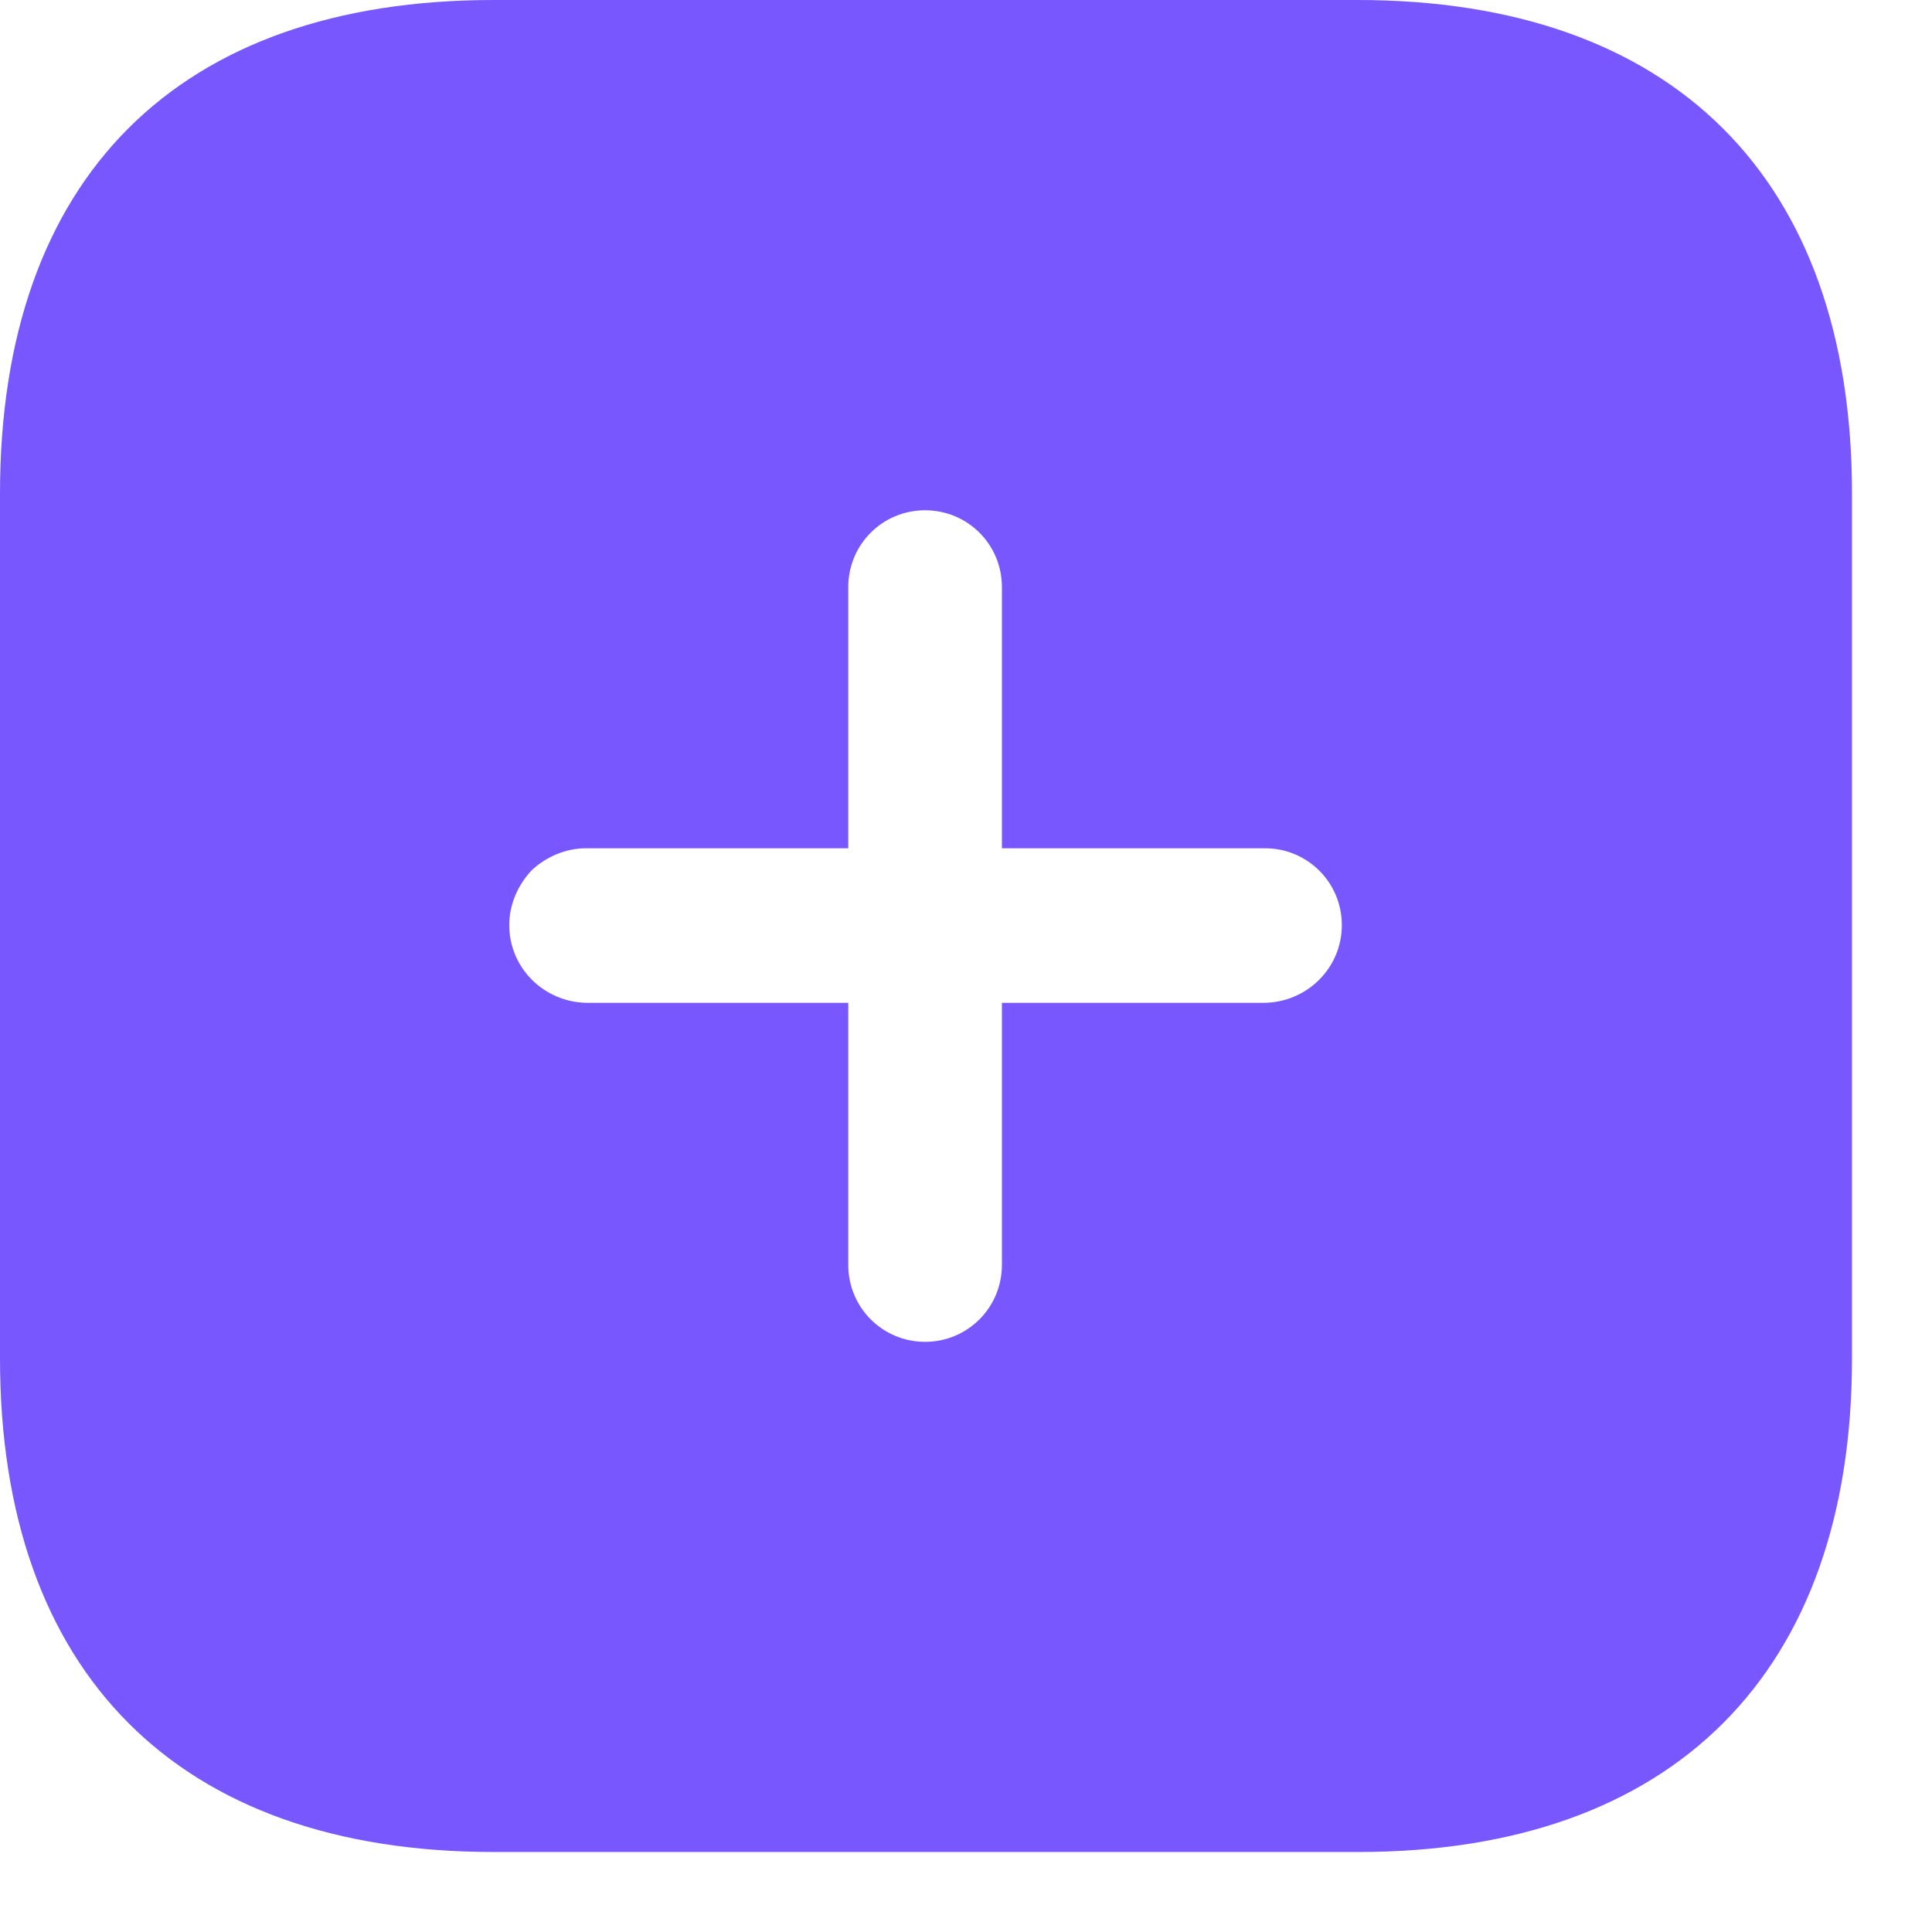
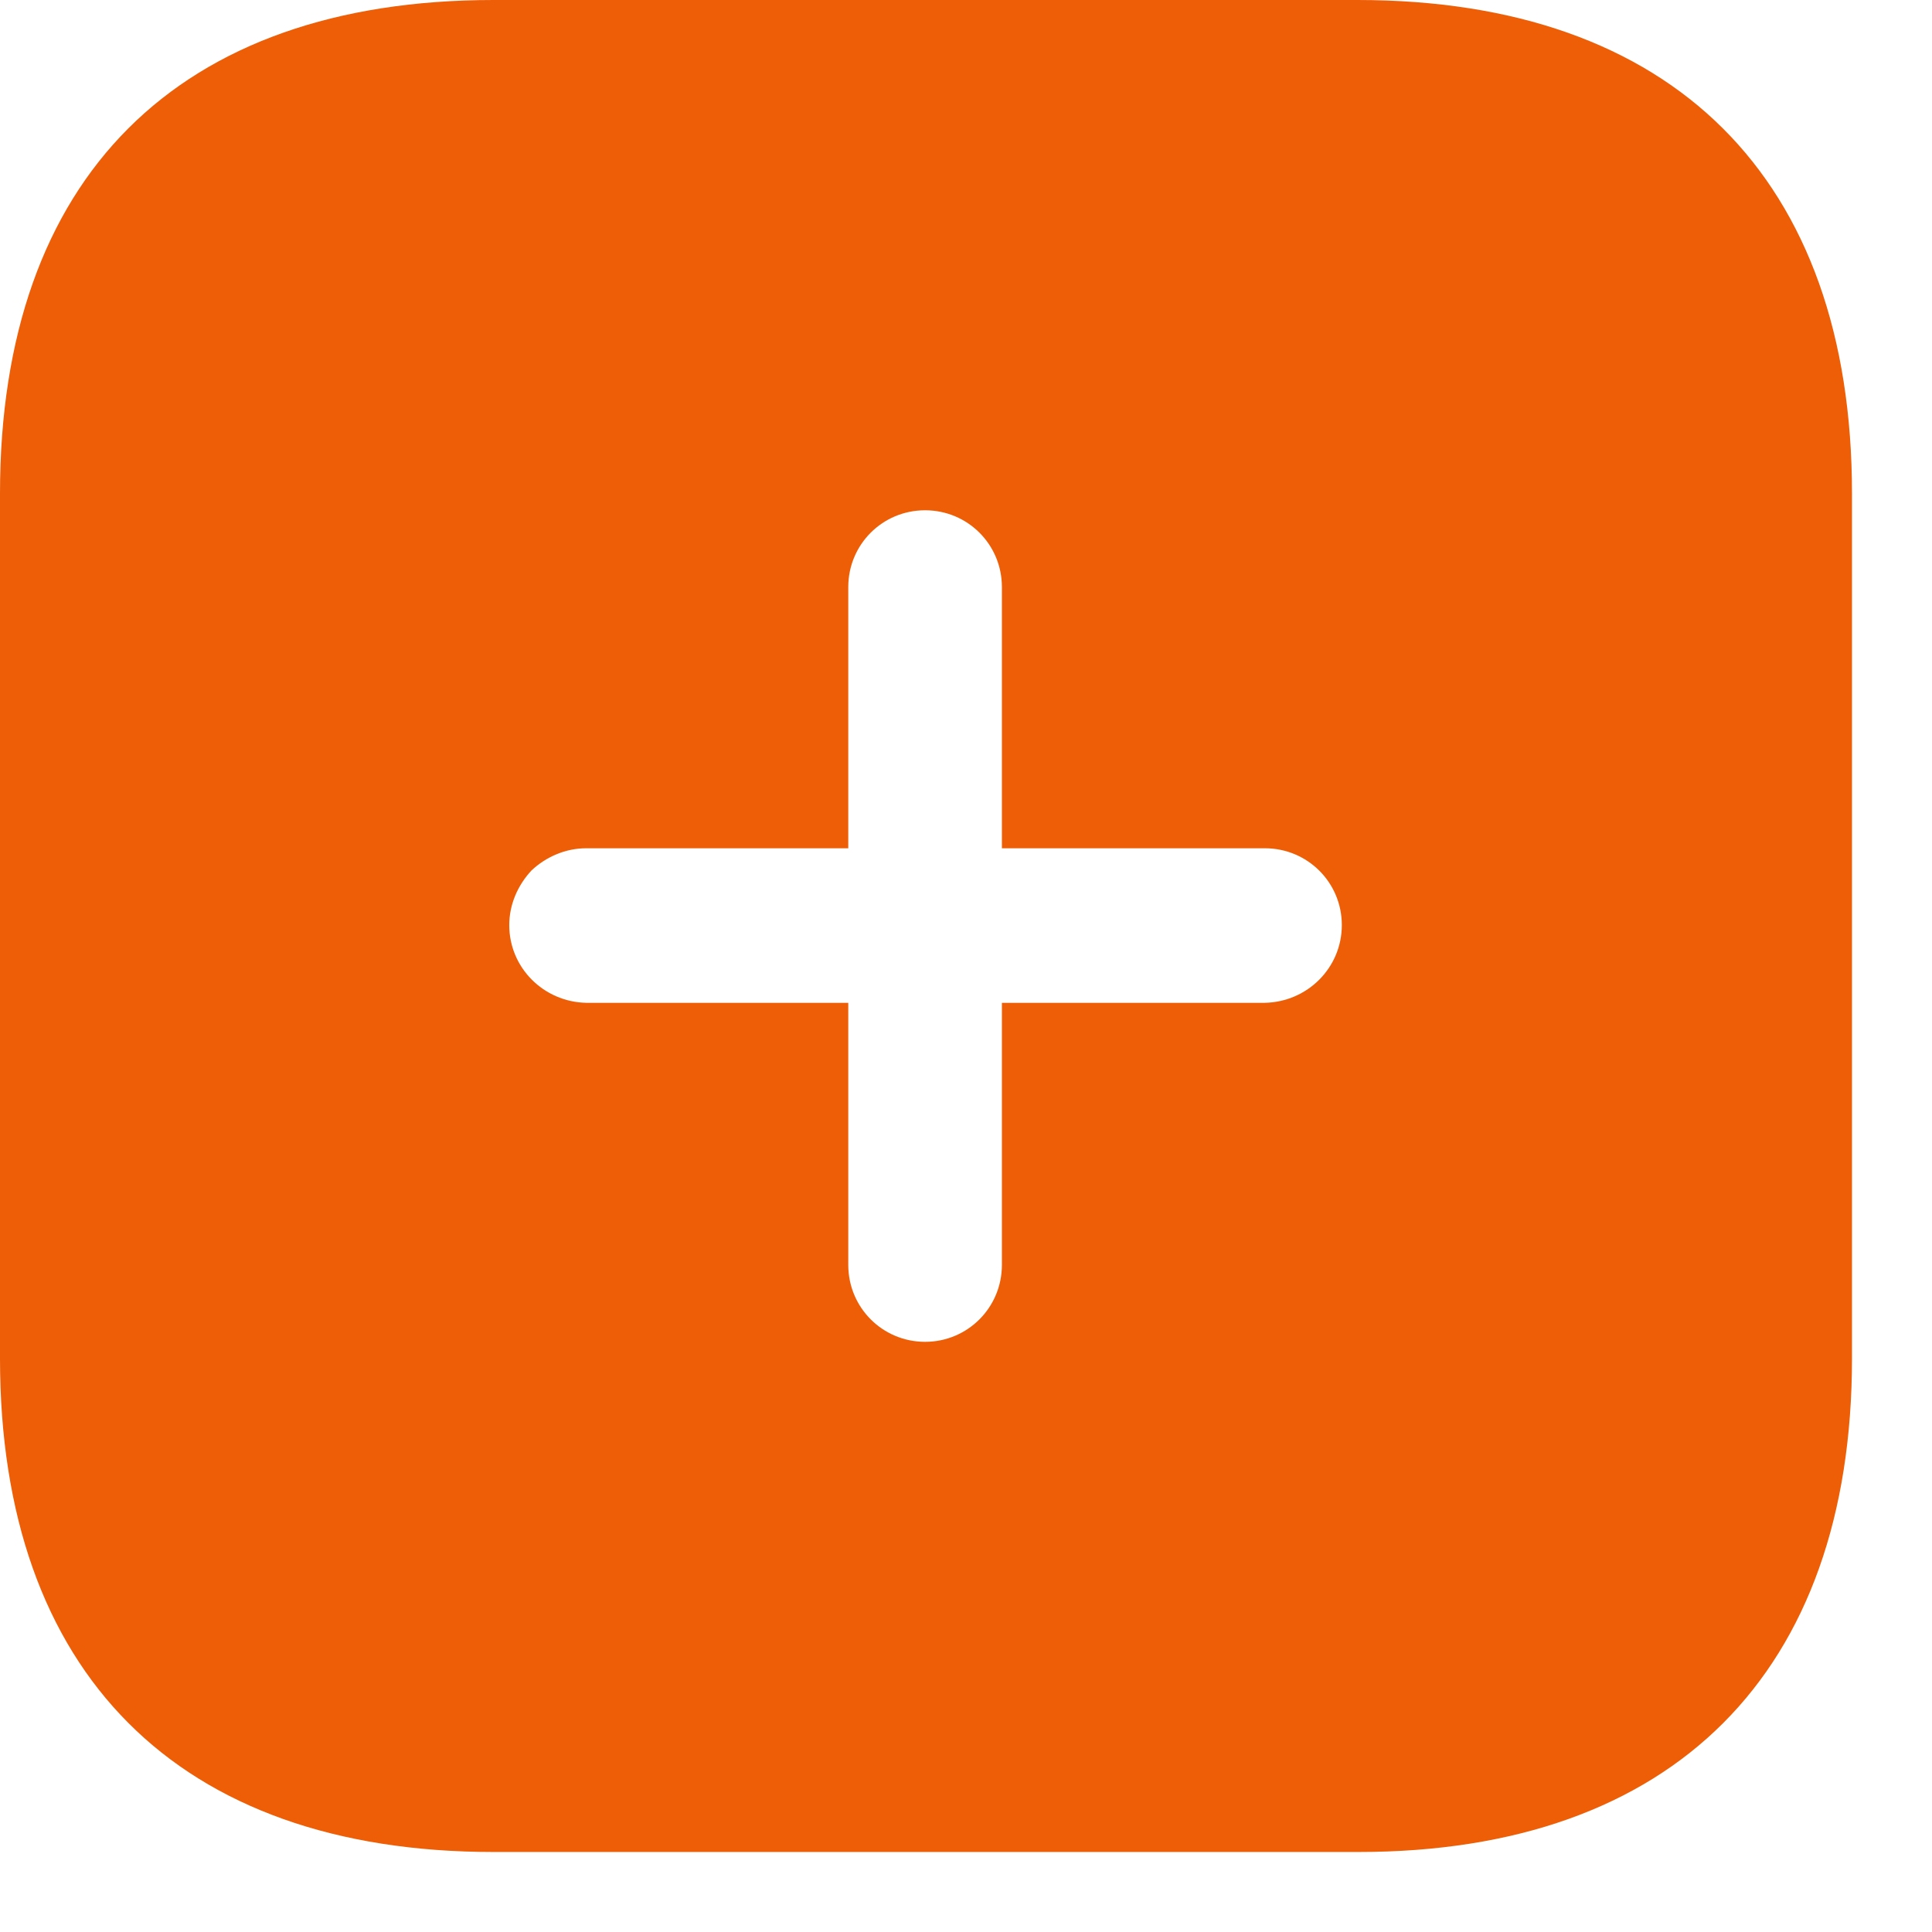
<svg xmlns="http://www.w3.org/2000/svg" width="17" height="17" viewBox="0 0 17 17" fill="none">
-   <path fill-rule="evenodd" clip-rule="evenodd" d="M4.343 0H11.945C14.716 0 16.296 1.564 16.296 4.343V11.953C16.296 14.716 14.724 16.296 11.953 16.296H4.343C1.564 16.296 0 14.716 0 11.953V4.343C0 1.564 1.564 0 4.343 0ZM8.816 8.824H11.13C11.505 8.816 11.807 8.515 11.807 8.14C11.807 7.765 11.505 7.464 11.13 7.464H8.816V5.166C8.816 4.791 8.515 4.49 8.14 4.49C7.765 4.49 7.464 4.791 7.464 5.166V7.464H5.158C4.979 7.464 4.807 7.537 4.677 7.659C4.555 7.79 4.481 7.96 4.481 8.14C4.481 8.515 4.783 8.816 5.158 8.824H7.464V11.13C7.464 11.505 7.765 11.807 8.14 11.807C8.515 11.807 8.816 11.505 8.816 11.13V8.824Z" fill="#7857FF" />
+   <path fill-rule="evenodd" clip-rule="evenodd" d="M4.343 0H11.945C14.716 0 16.296 1.564 16.296 4.343V11.953C16.296 14.716 14.724 16.296 11.953 16.296H4.343C1.564 16.296 0 14.716 0 11.953V4.343C0 1.564 1.564 0 4.343 0ZM8.816 8.824H11.13C11.505 8.816 11.807 8.515 11.807 8.14C11.807 7.765 11.505 7.464 11.13 7.464H8.816V5.166C8.816 4.791 8.515 4.49 8.14 4.49C7.765 4.49 7.464 4.791 7.464 5.166V7.464H5.158C4.979 7.464 4.807 7.537 4.677 7.659C4.555 7.79 4.481 7.96 4.481 8.14C4.481 8.515 4.783 8.816 5.158 8.824H7.464V11.13C7.464 11.505 7.765 11.807 8.14 11.807C8.515 11.807 8.816 11.505 8.816 11.13V8.824Z" fill="#ED5E06" />
</svg>
